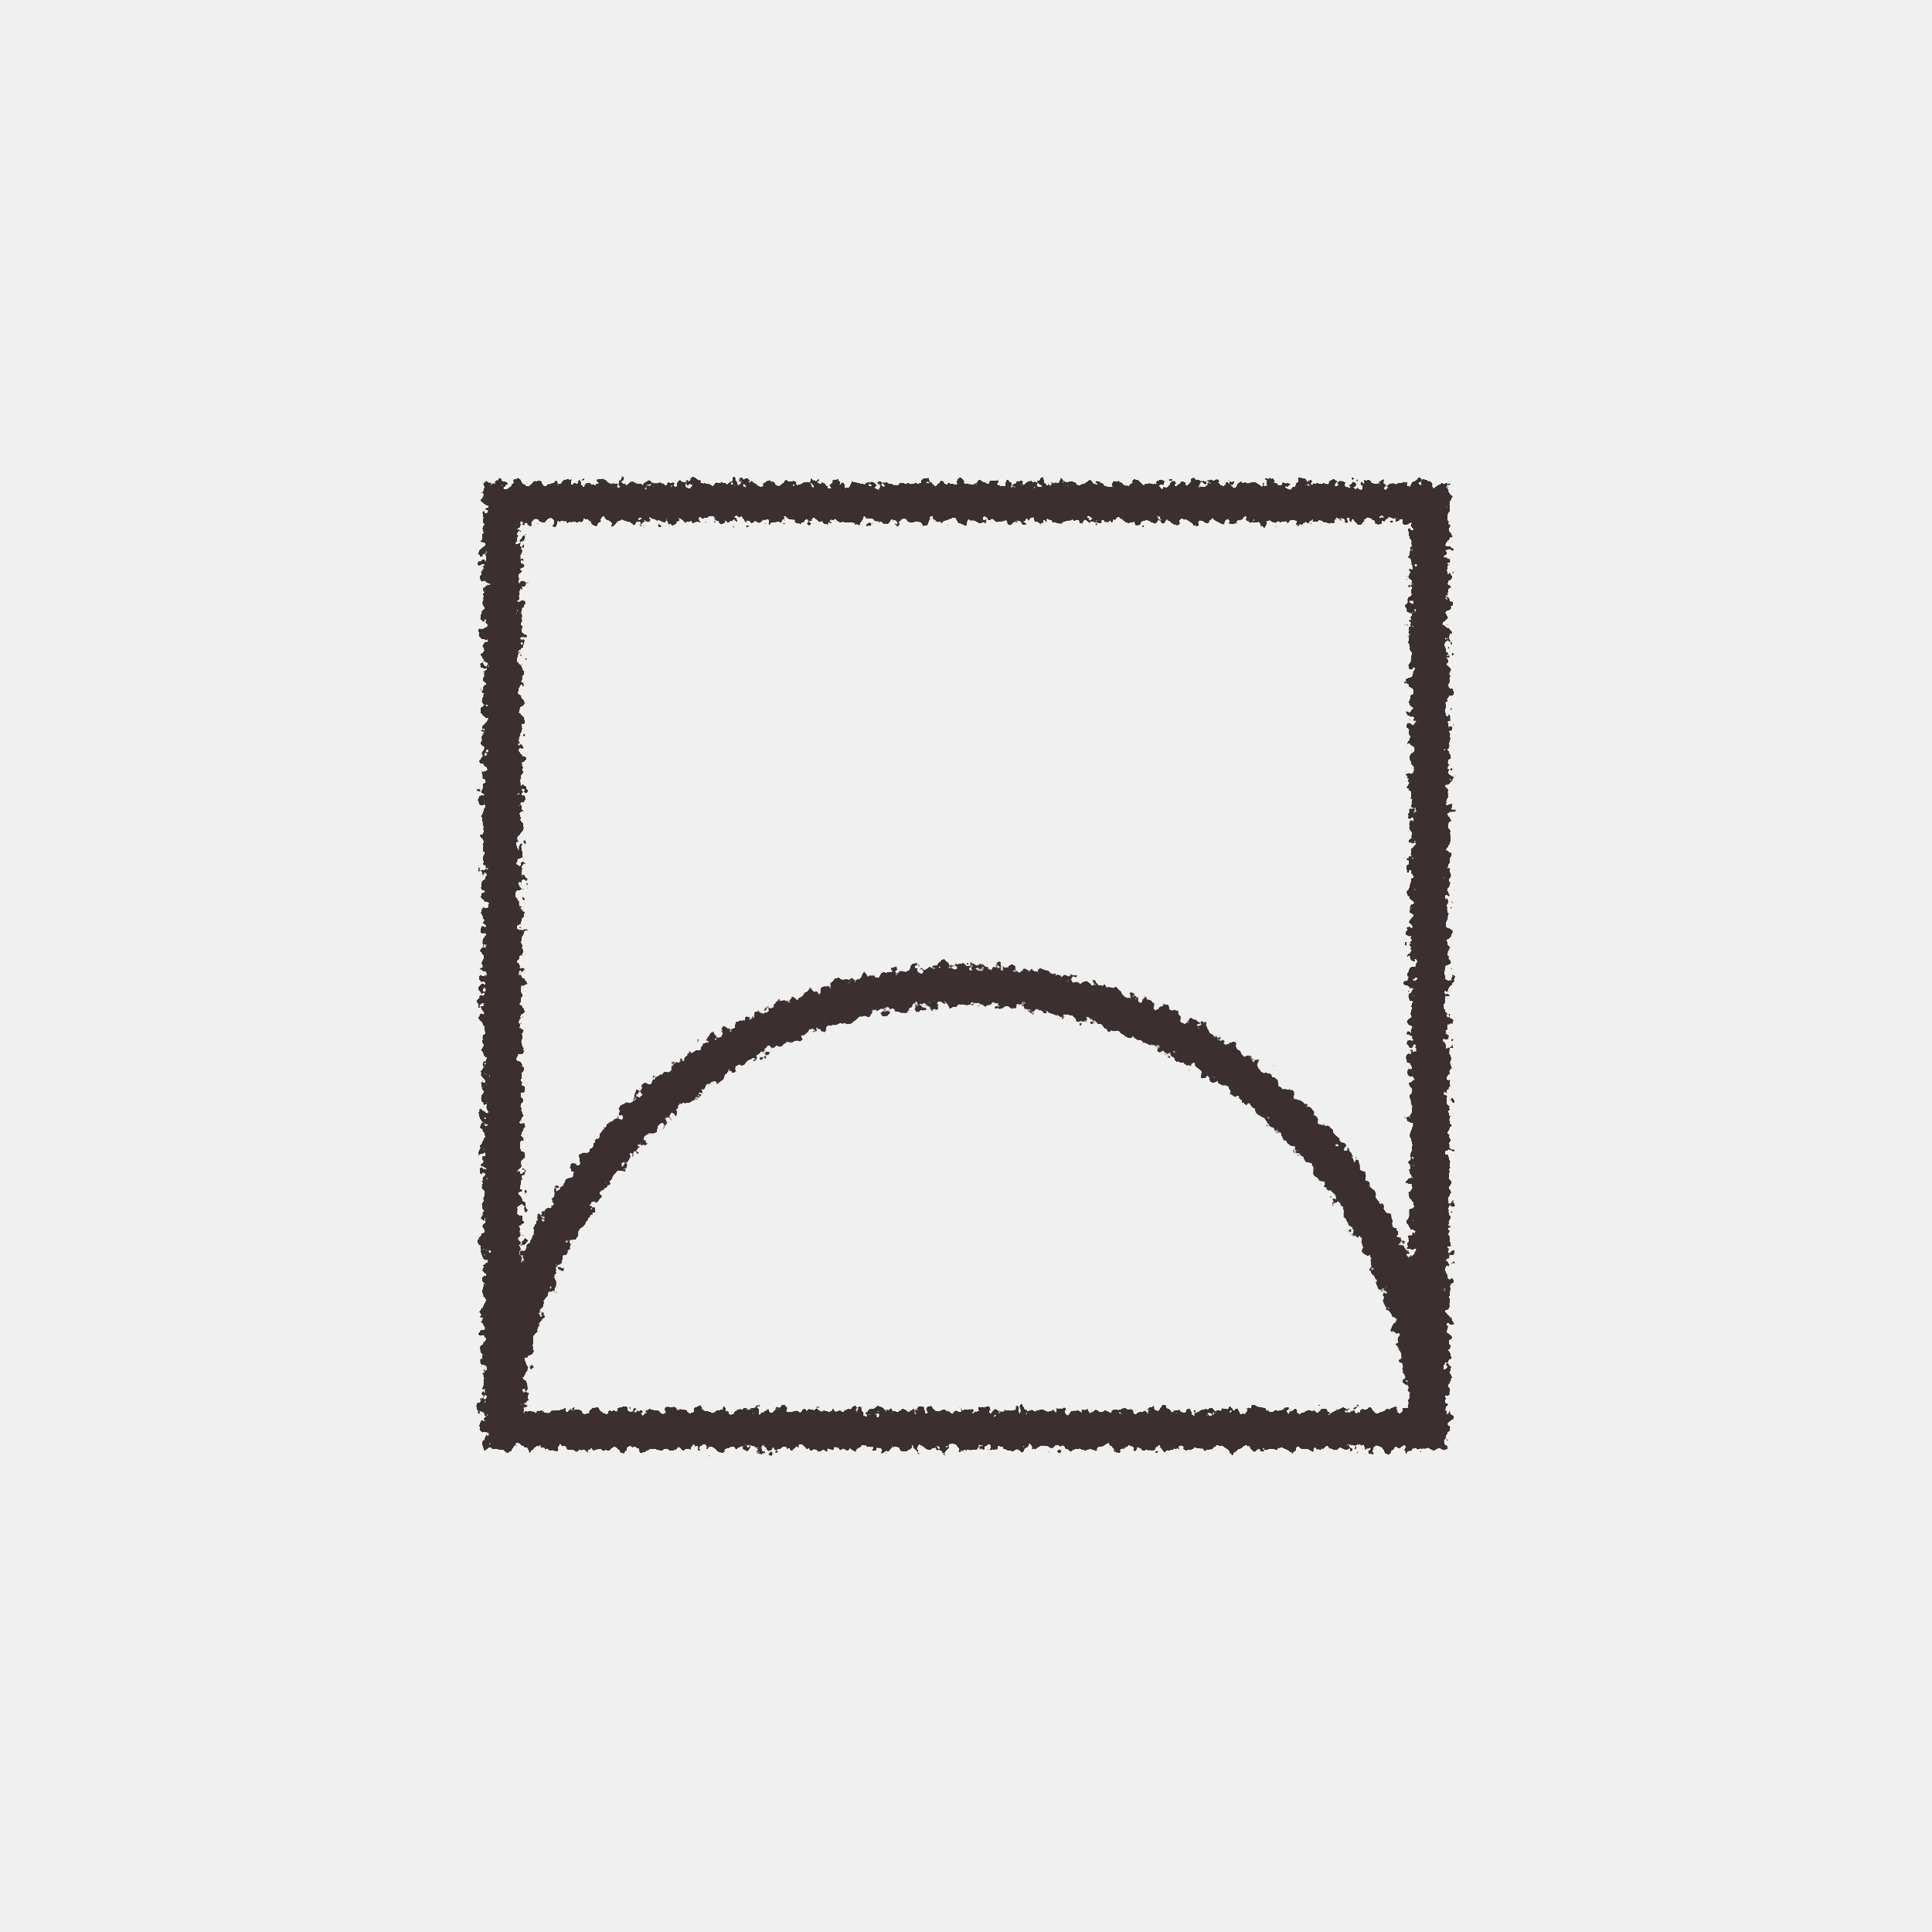
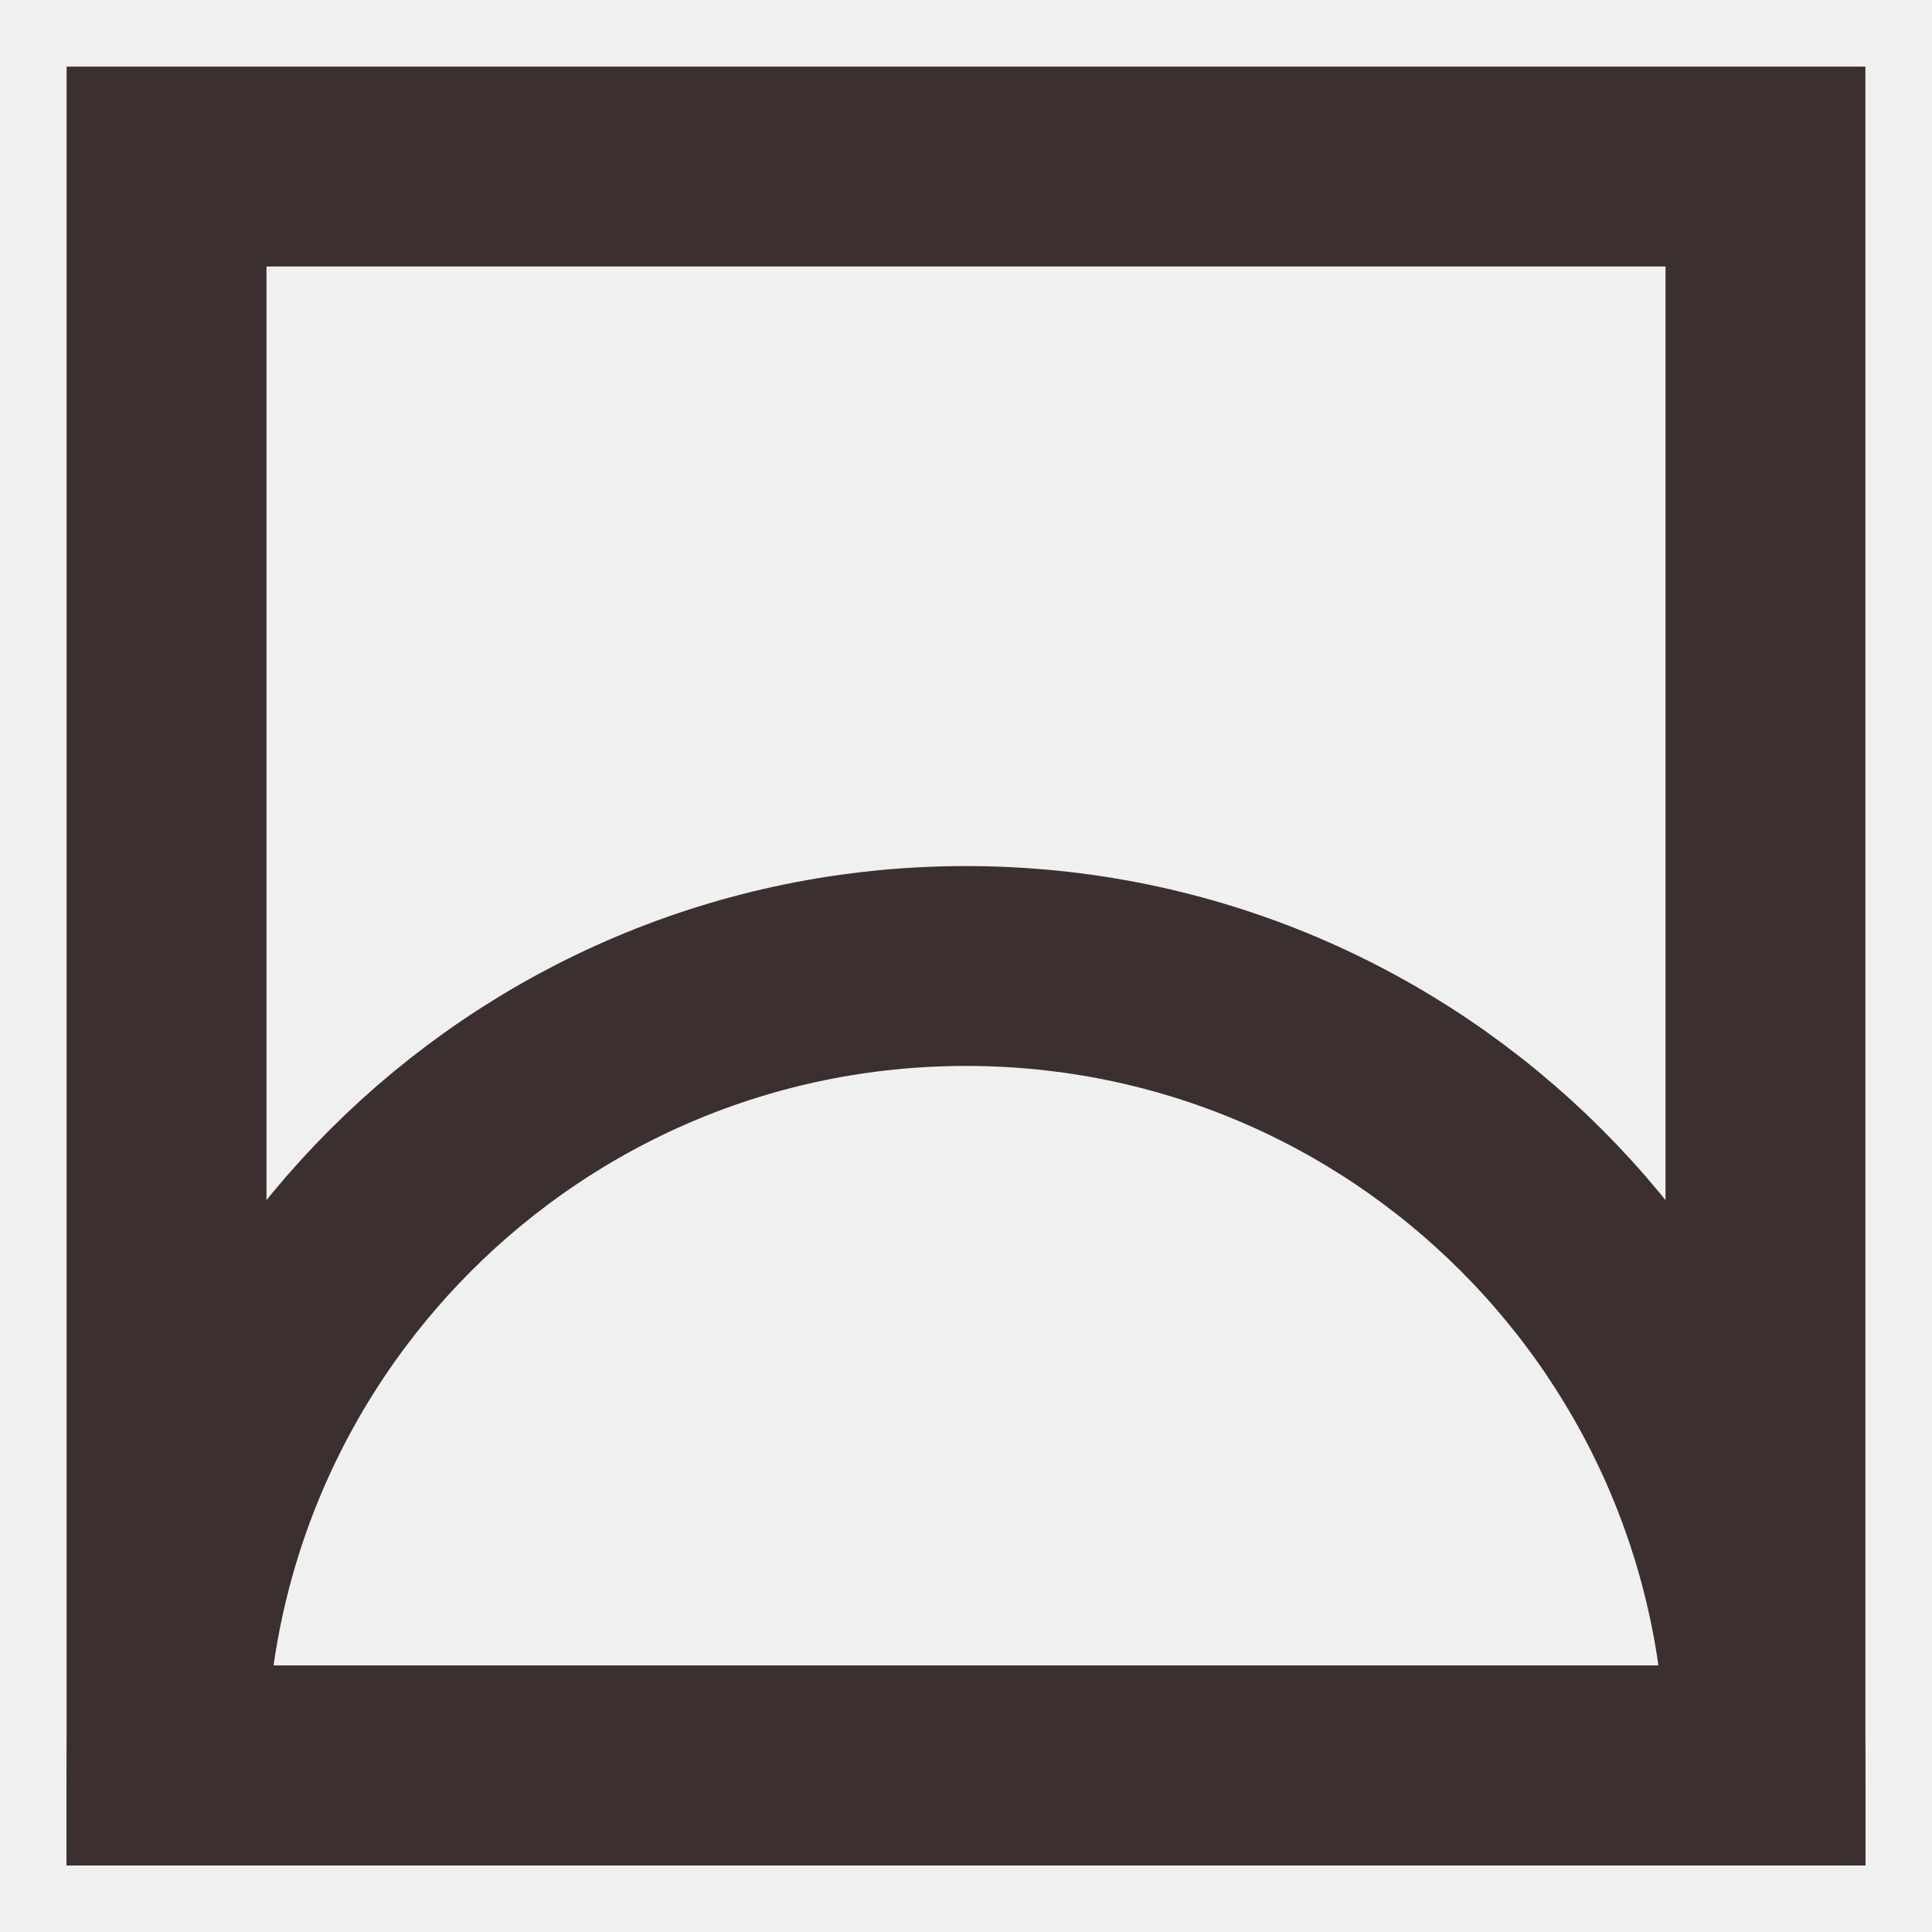
- <svg xmlns="http://www.w3.org/2000/svg" width="200" height="200" viewBox="0 0 200 200" fill="none">
-   <g filter="url(#filter0_g_236_30)">
-     <rect x="52" y="52" width="96" height="96" stroke="#3B2F2F" stroke-width="4" />
-     <mask id="path-2-inside-1_236_30" fill="white">
-       <path d="M50 150C50 122.386 72.386 100 100 100C127.614 100 150 122.386 150 150H50Z" />
-     </mask>
-     <path d="M50 150H46V154H50V150ZM150 150V154H154V150H150ZM50 150H54C54 124.595 74.595 104 100 104V100V96C70.177 96 46 120.177 46 150H50ZM100 100V104C125.405 104 146 124.595 146 150H150H154C154 120.177 129.823 96 100 96V100ZM150 150V146H50V150V154H150V150Z" fill="#3B2F2F" mask="url(#path-2-inside-1_236_30)" />
-   </g>
-   <defs>
-     <filter id="filter0_g_236_30" x="-1" y="-1" width="202" height="202" filterUnits="userSpaceOnUse" color-interpolation-filters="sRGB">
-       <feFlood flood-opacity="0" result="BackgroundImageFix" />
-       <feBlend mode="normal" in="SourceGraphic" in2="BackgroundImageFix" result="shape" />
-       <feTurbulence type="fractalNoise" baseFrequency="0.999 0.999" numOctaves="3" seed="4001" />
-       <feDisplacementMap in="shape" scale="2" xChannelSelector="R" yChannelSelector="G" result="displacedImage" width="100%" height="100%" />
-       <feMerge result="effect1_texture_236_30">
-         <feMergeNode in="displacedImage" />
-       </feMerge>
-     </filter>
-   </defs>
+ <svg xmlns="http://www.w3.org/2000/svg" width="116" height="116" viewBox="42 42 116 116" fill="none">
+   <rect x="52" y="52" width="96" height="96" stroke="#3B2F2F" stroke-width="12" />
+   <path d="M52 148A48 48 0 0 1 148 148Z" stroke="#3B2F2F" stroke-width="12" stroke-linejoin="miter" />
</svg>
